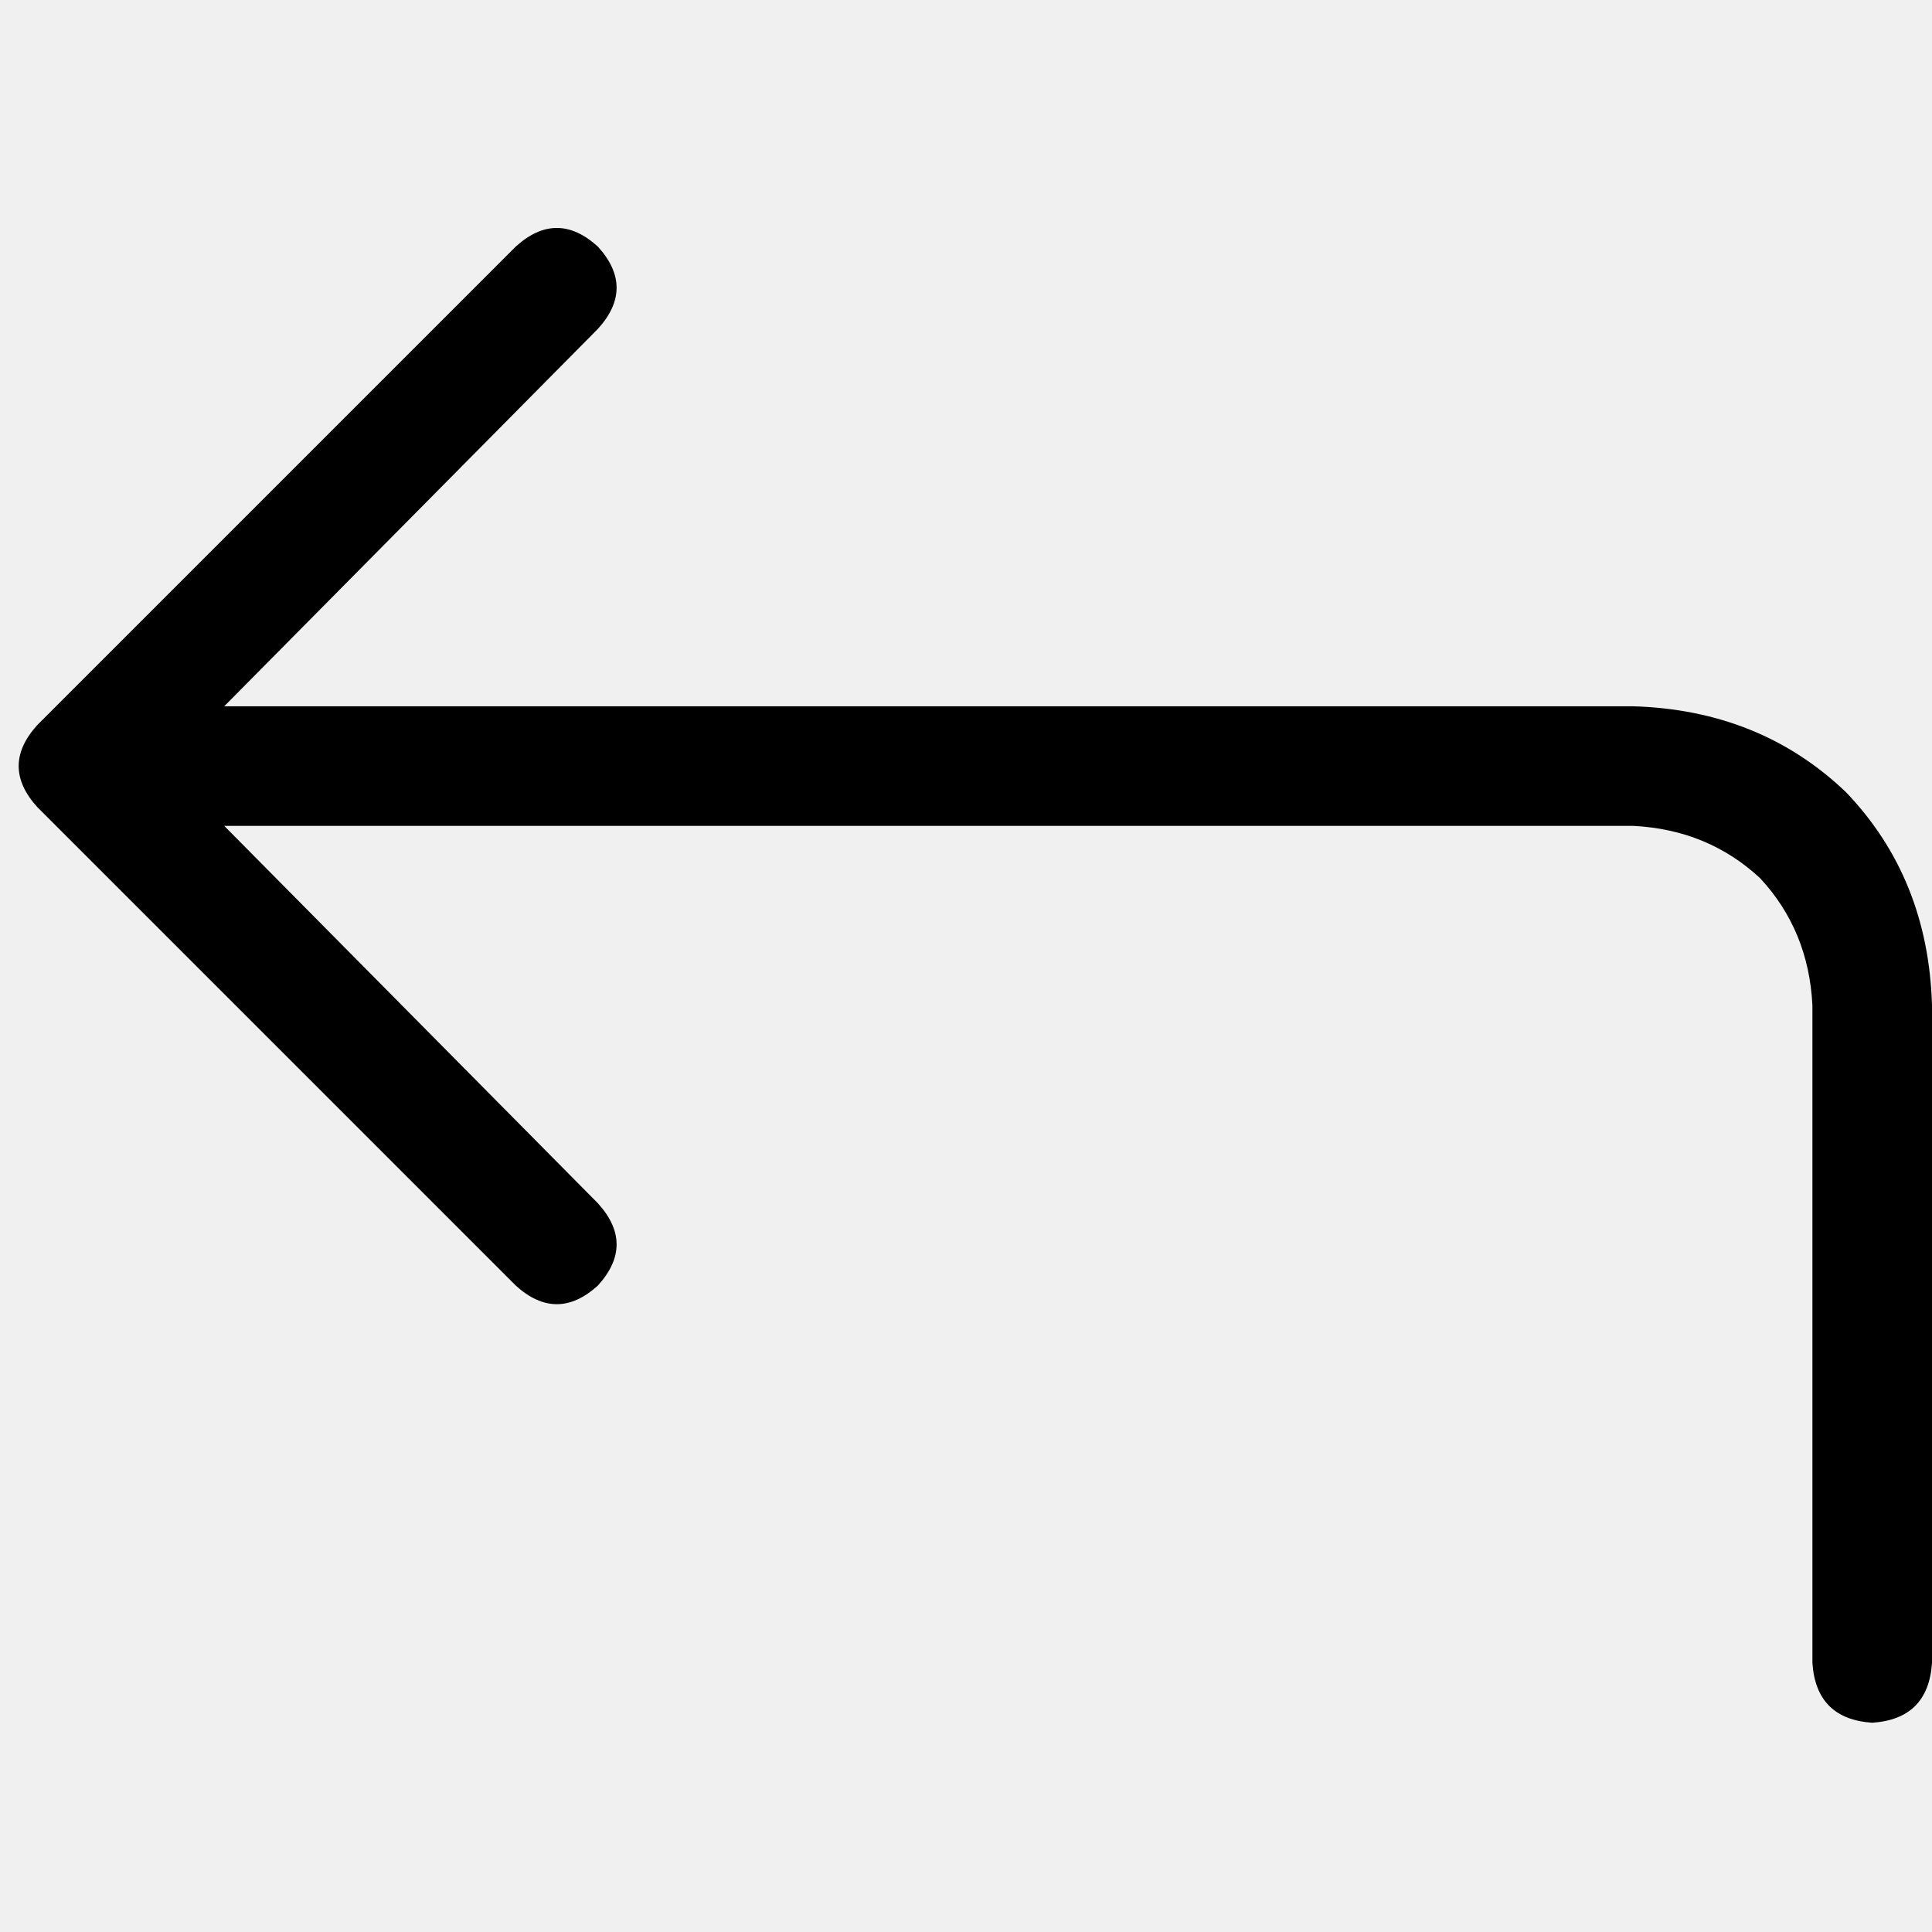
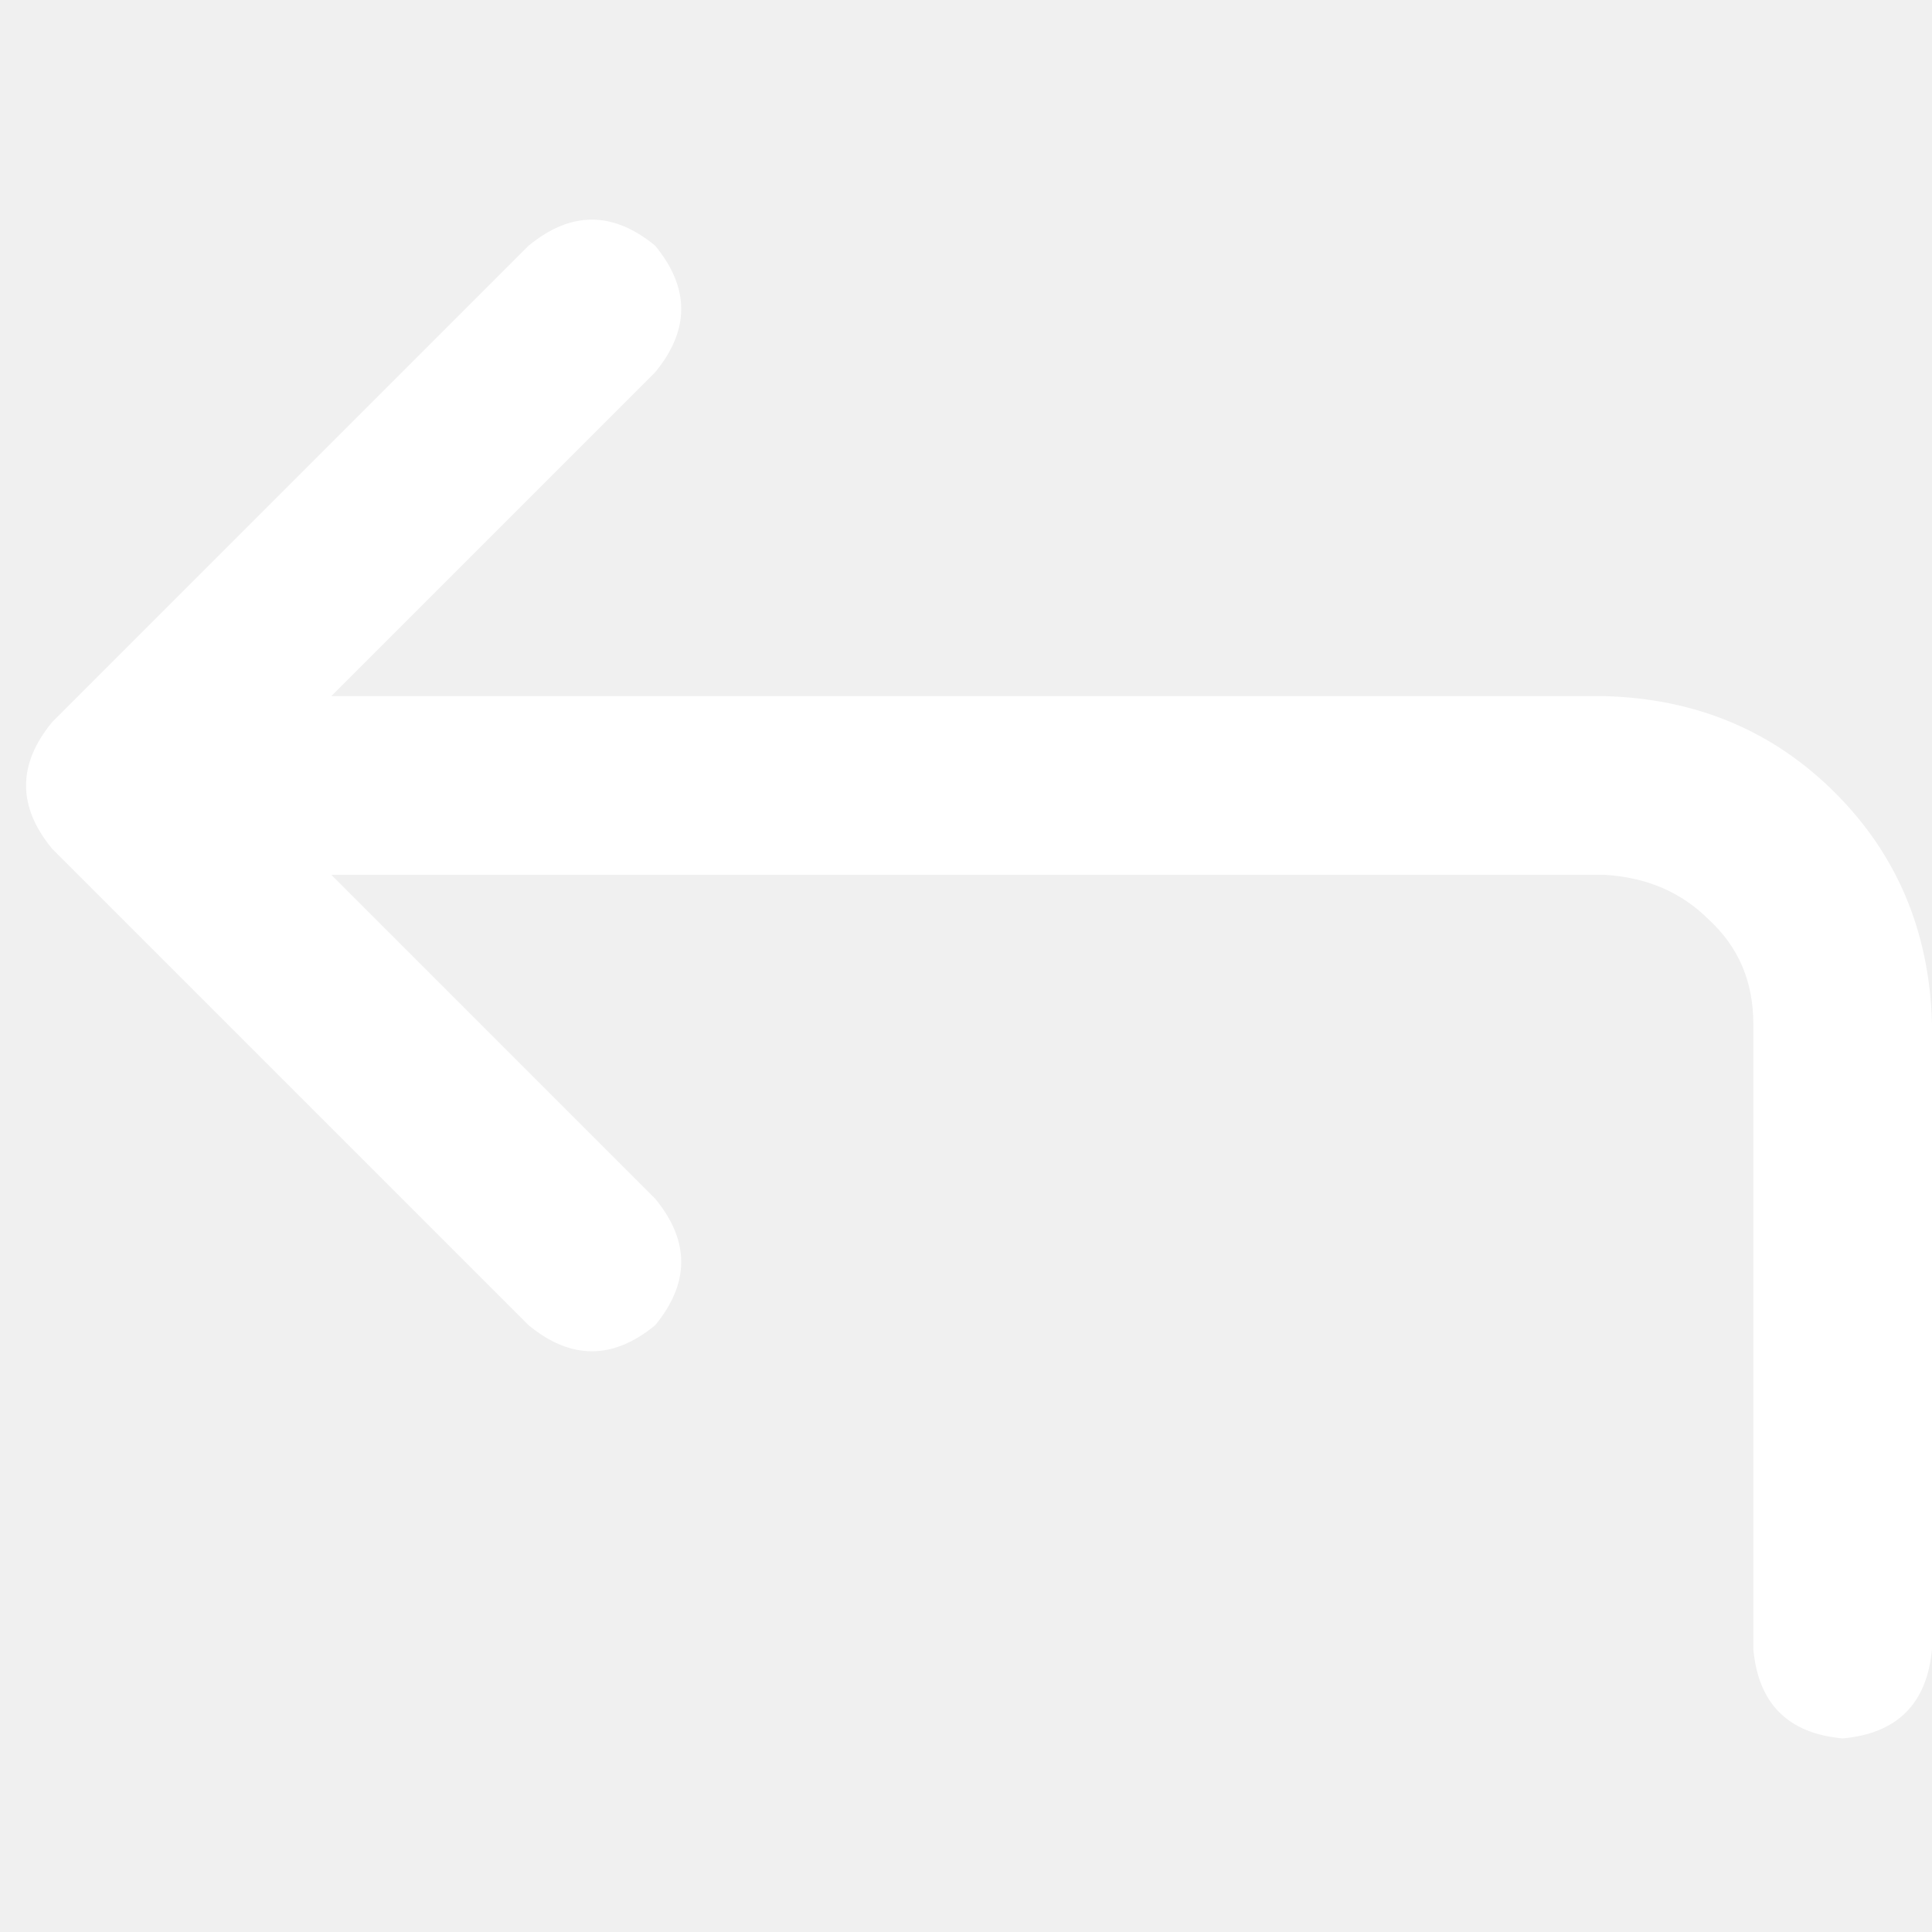
- <svg xmlns="http://www.w3.org/2000/svg" height="1em" fill="currentColor" viewBox="0 0 512 512">
-   <path d="M 136.665 340.673 Q 147.559 350.576 158.453 340.673 Q 168.356 329.779 158.453 318.886 L 59.42 218.863 L 59.42 218.863 L 432.774 218.863 L 432.774 218.863 Q 452.58 219.853 466.445 232.727 Q 479.319 246.592 480.309 266.398 L 480.309 440.696 L 480.309 440.696 Q 481.3 455.551 496.155 456.542 Q 511.01 455.551 512 440.696 L 512 266.398 L 512 266.398 Q 511.01 232.727 489.222 209.95 Q 466.445 188.162 432.774 187.172 L 59.42 187.172 L 59.42 187.172 L 158.453 87.149 L 158.453 87.149 Q 168.356 76.255 158.453 65.362 Q 147.559 55.458 136.665 65.362 L 9.903 192.124 L 9.903 192.124 Q 0 203.017 9.903 213.911 L 136.665 340.673 L 136.665 340.673 Z" />
+ <svg xmlns="http://www.w3.org/2000/svg" height="1em" fill="#ffffff" viewBox="0 0 512 512">
+   <path d="M 140.085 351.198 Q 156.855 365.01 173.626 351.198 Q 187.437 334.428 173.626 317.657 L 87.8 231.83 L 87.8 231.83 L 425.187 231.83 L 425.187 231.83 Q 441.958 232.817 452.809 243.669 Q 464.647 254.52 464.647 271.291 L 464.647 437.025 L 464.647 437.025 Q 466.62 458.728 488.324 460.701 Q 510.027 458.728 512 437.025 L 512 271.291 L 512 271.291 Q 511.013 234.79 486.351 210.127 Q 461.688 185.464 425.187 184.478 L 87.8 184.478 L 87.8 184.478 L 173.626 98.651 L 173.626 98.651 Q 187.437 81.881 173.626 65.11 Q 156.855 51.299 140.085 65.11 L 13.811 191.383 L 13.811 191.383 Q 0 208.154 13.811 224.925 L 140.085 351.198 L 140.085 351.198 Z" />
</svg>
